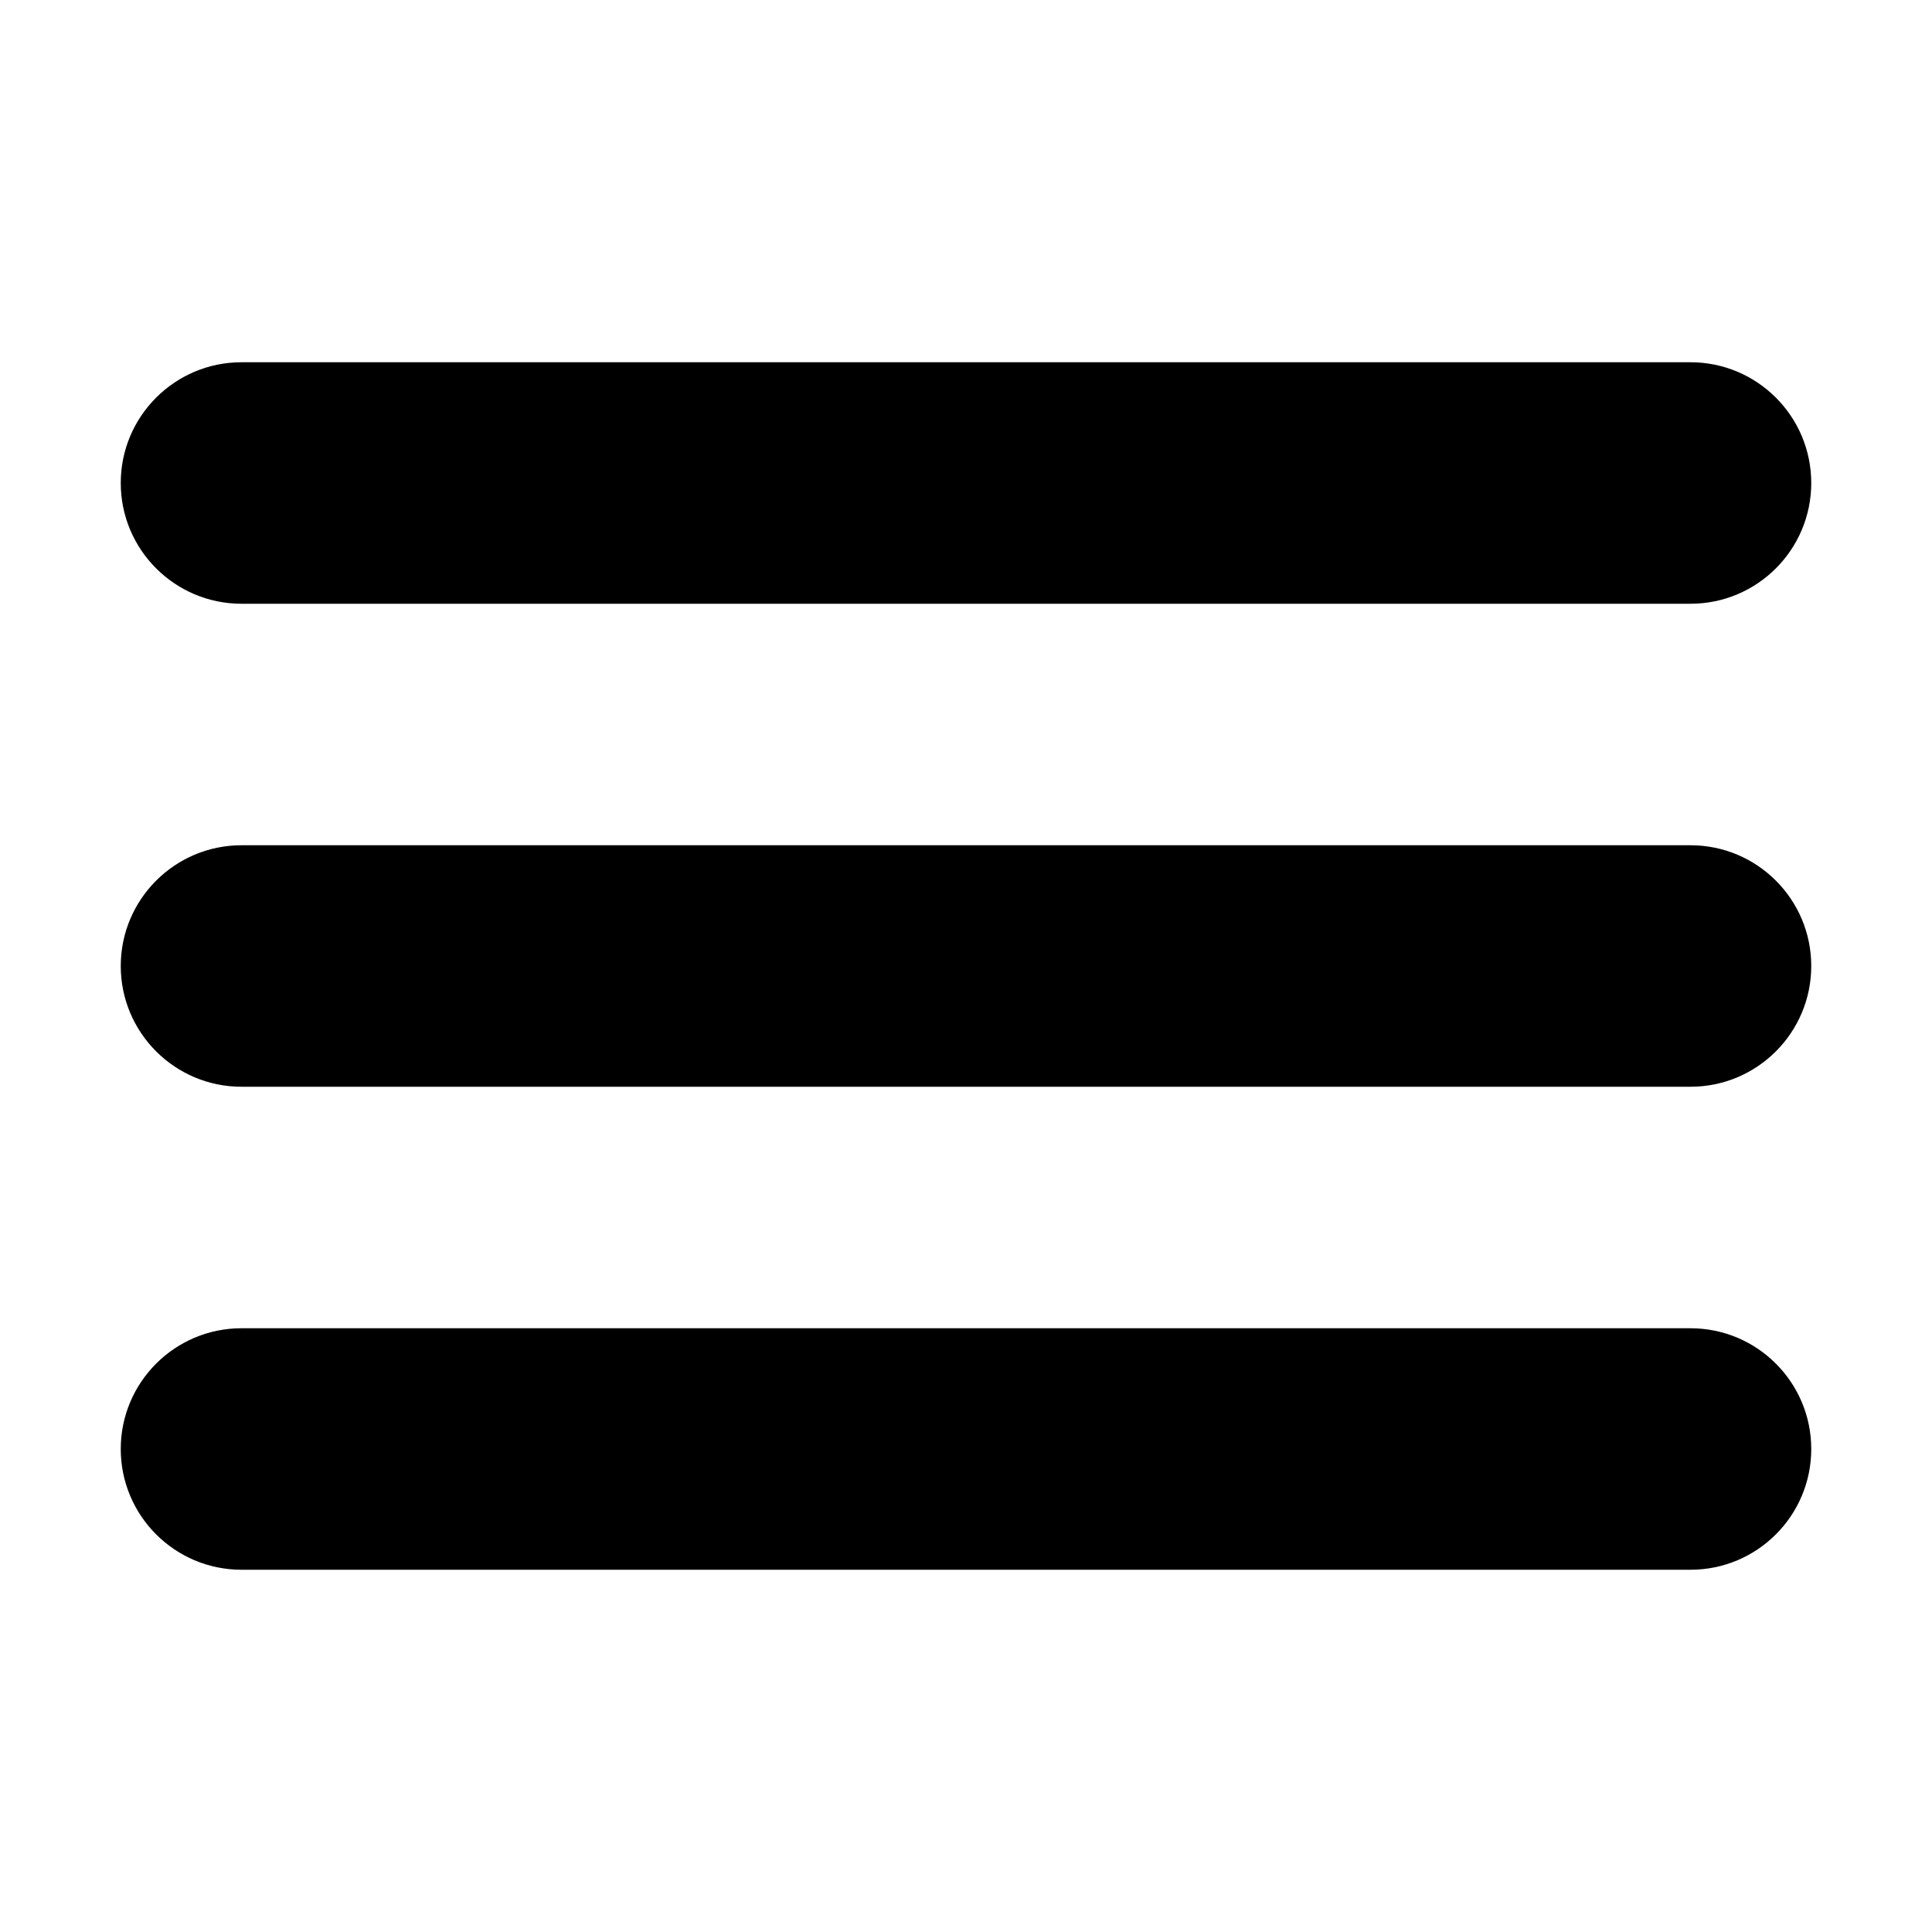
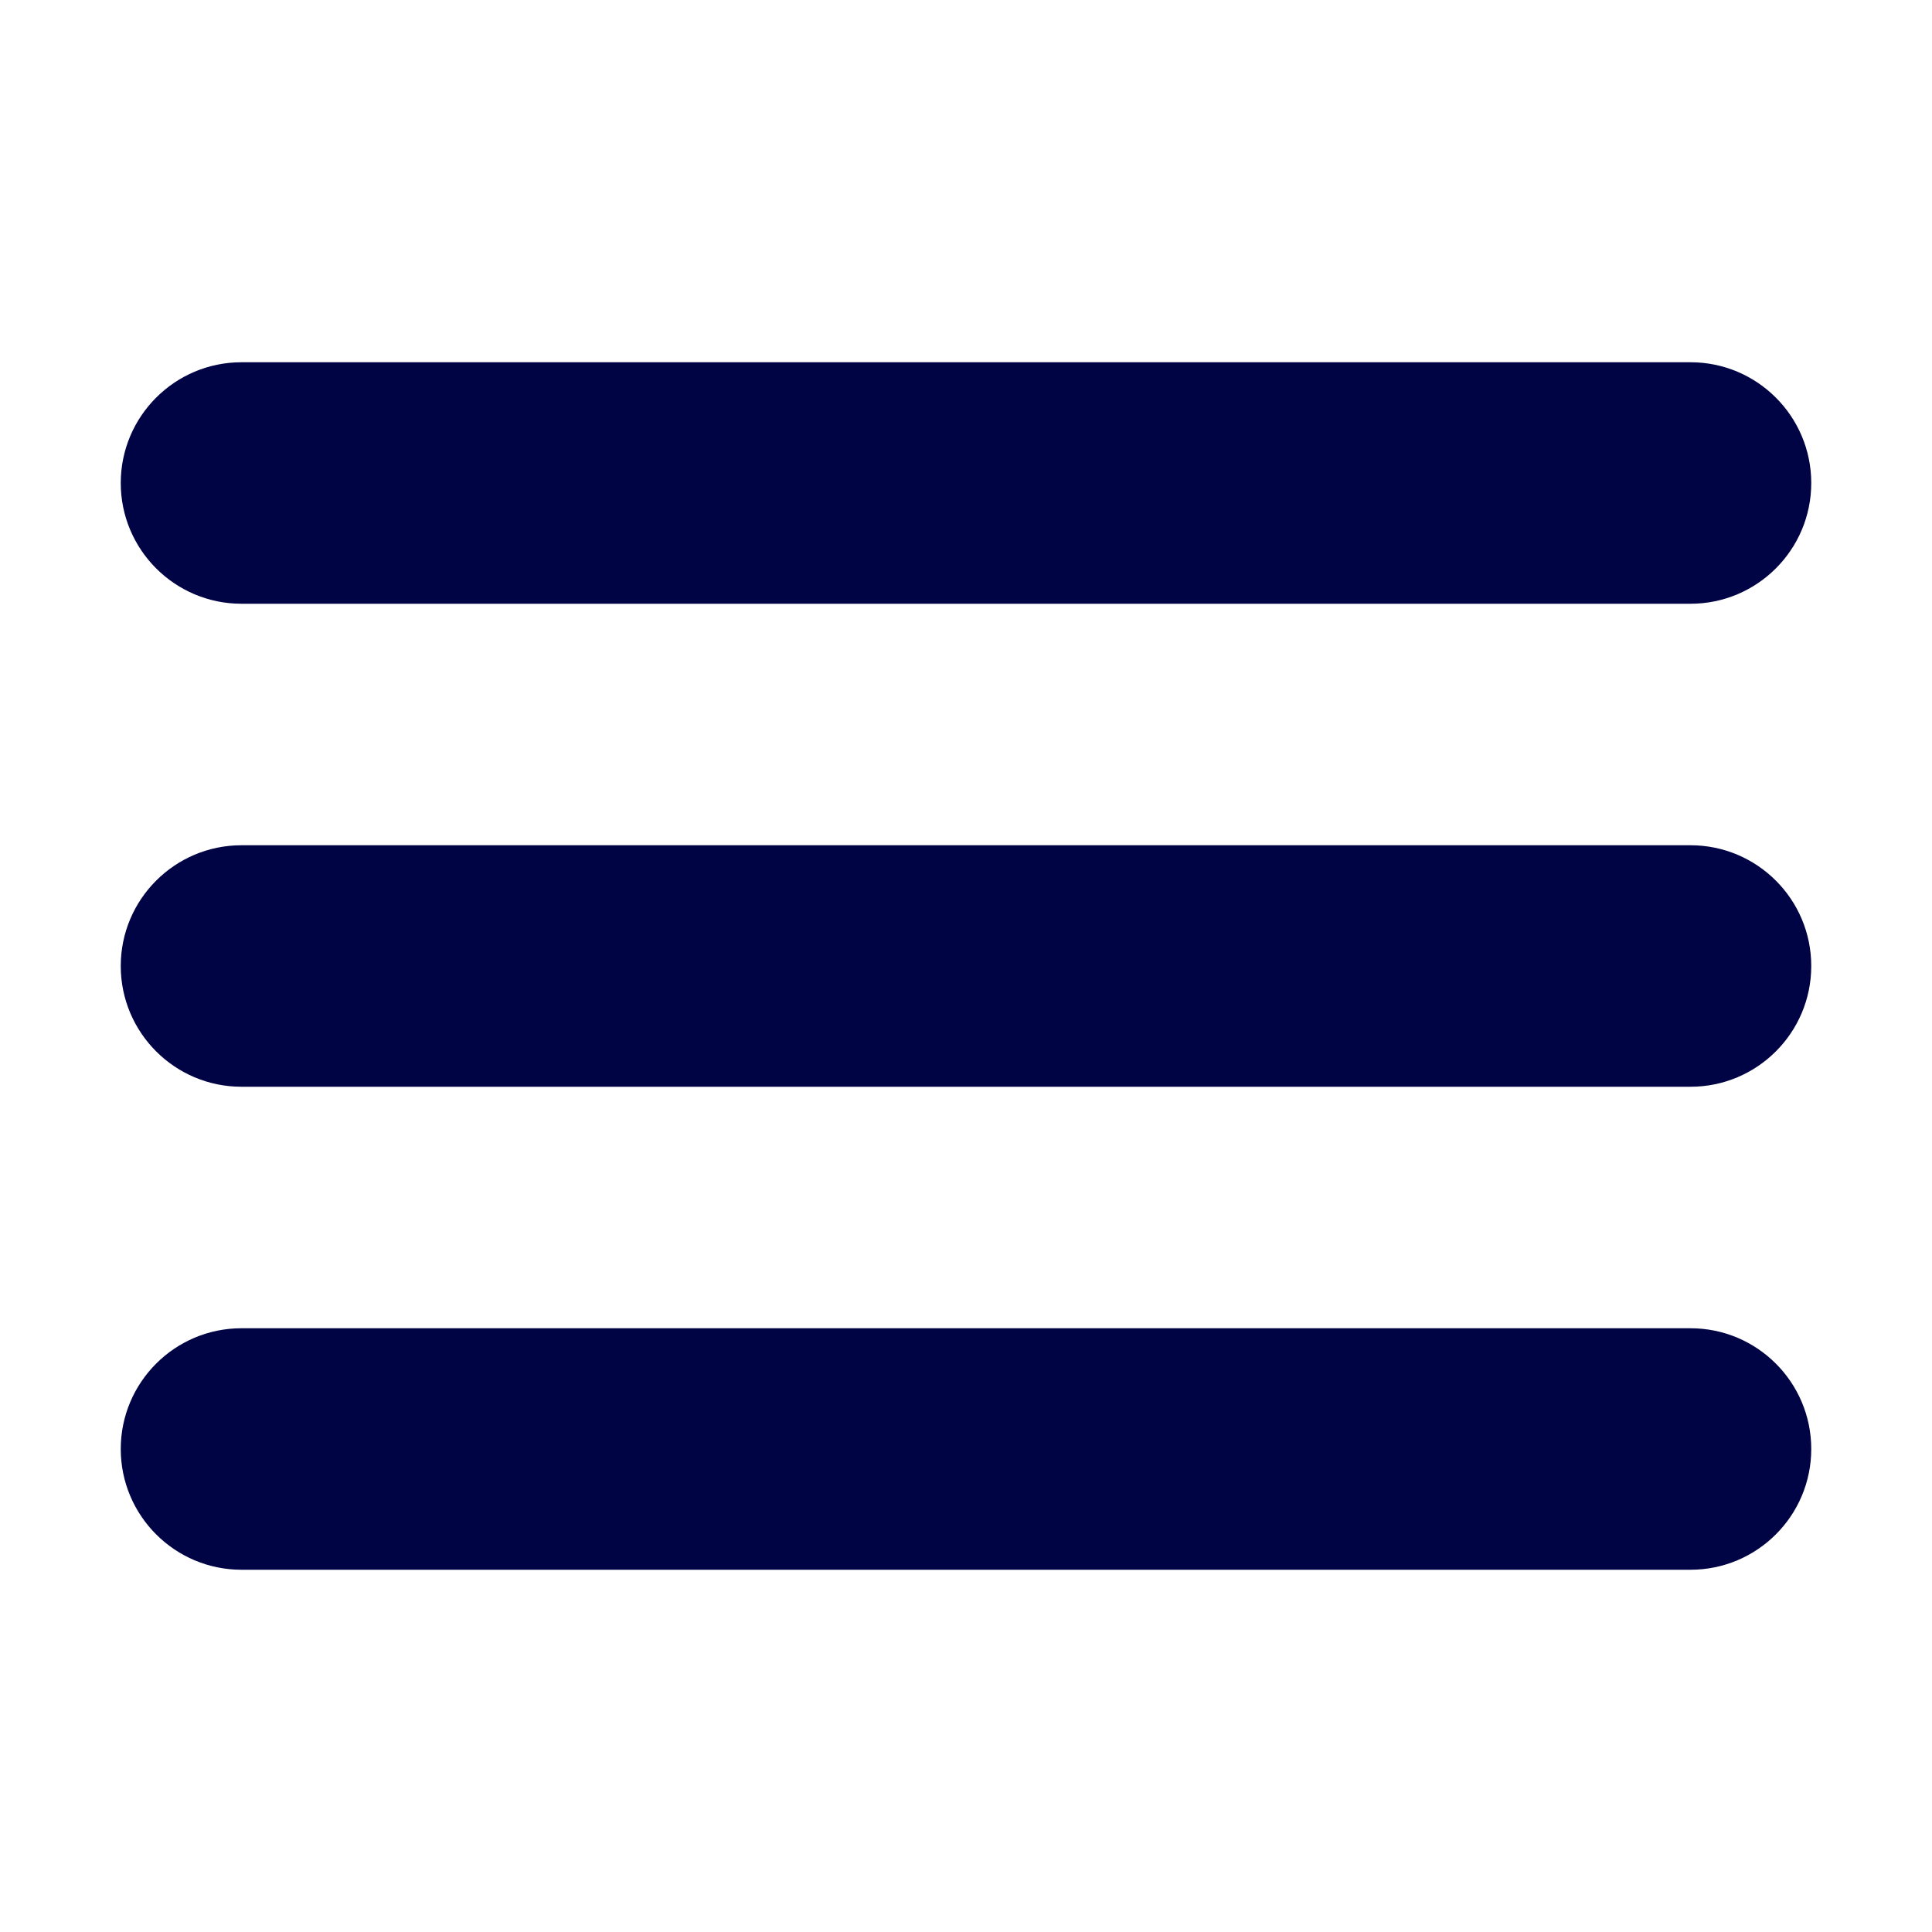
<svg xmlns="http://www.w3.org/2000/svg" height="32px" id="Layer_1" style="enable-background:new 0 0 32 32;" version="1.1" viewBox="0 0 32 32" width="32px" xml:space="preserve">
-   <path d="M4,10h24c1.104,0,2-0.896,2-2s-0.896-2-2-2H4C2.896,6,2,6.896,2,8S2.896,10,4,10z M28,14H4c-1.104,0-2,0.896-2,2  s0.896,2,2,2h24c1.104,0,2-0.896,2-2S29.104,14,28,14z M28,22H4c-1.104,0-2,0.896-2,2s0.896,2,2,2h24c1.104,0,2-0.896,2-2  S29.104,22,28,22z" />
+   <path fill="#000344" d="M4,10h24c1.104,0,2-0.896,2-2s-0.896-2-2-2H4C2.896,6,2,6.896,2,8S2.896,10,4,10z M28,14H4c-1.104,0-2,0.896-2,2  s0.896,2,2,2h24c1.104,0,2-0.896,2-2S29.104,14,28,14z M28,22H4c-1.104,0-2,0.896-2,2s0.896,2,2,2h24c1.104,0,2-0.896,2-2  S29.104,22,28,22z" />
</svg>
